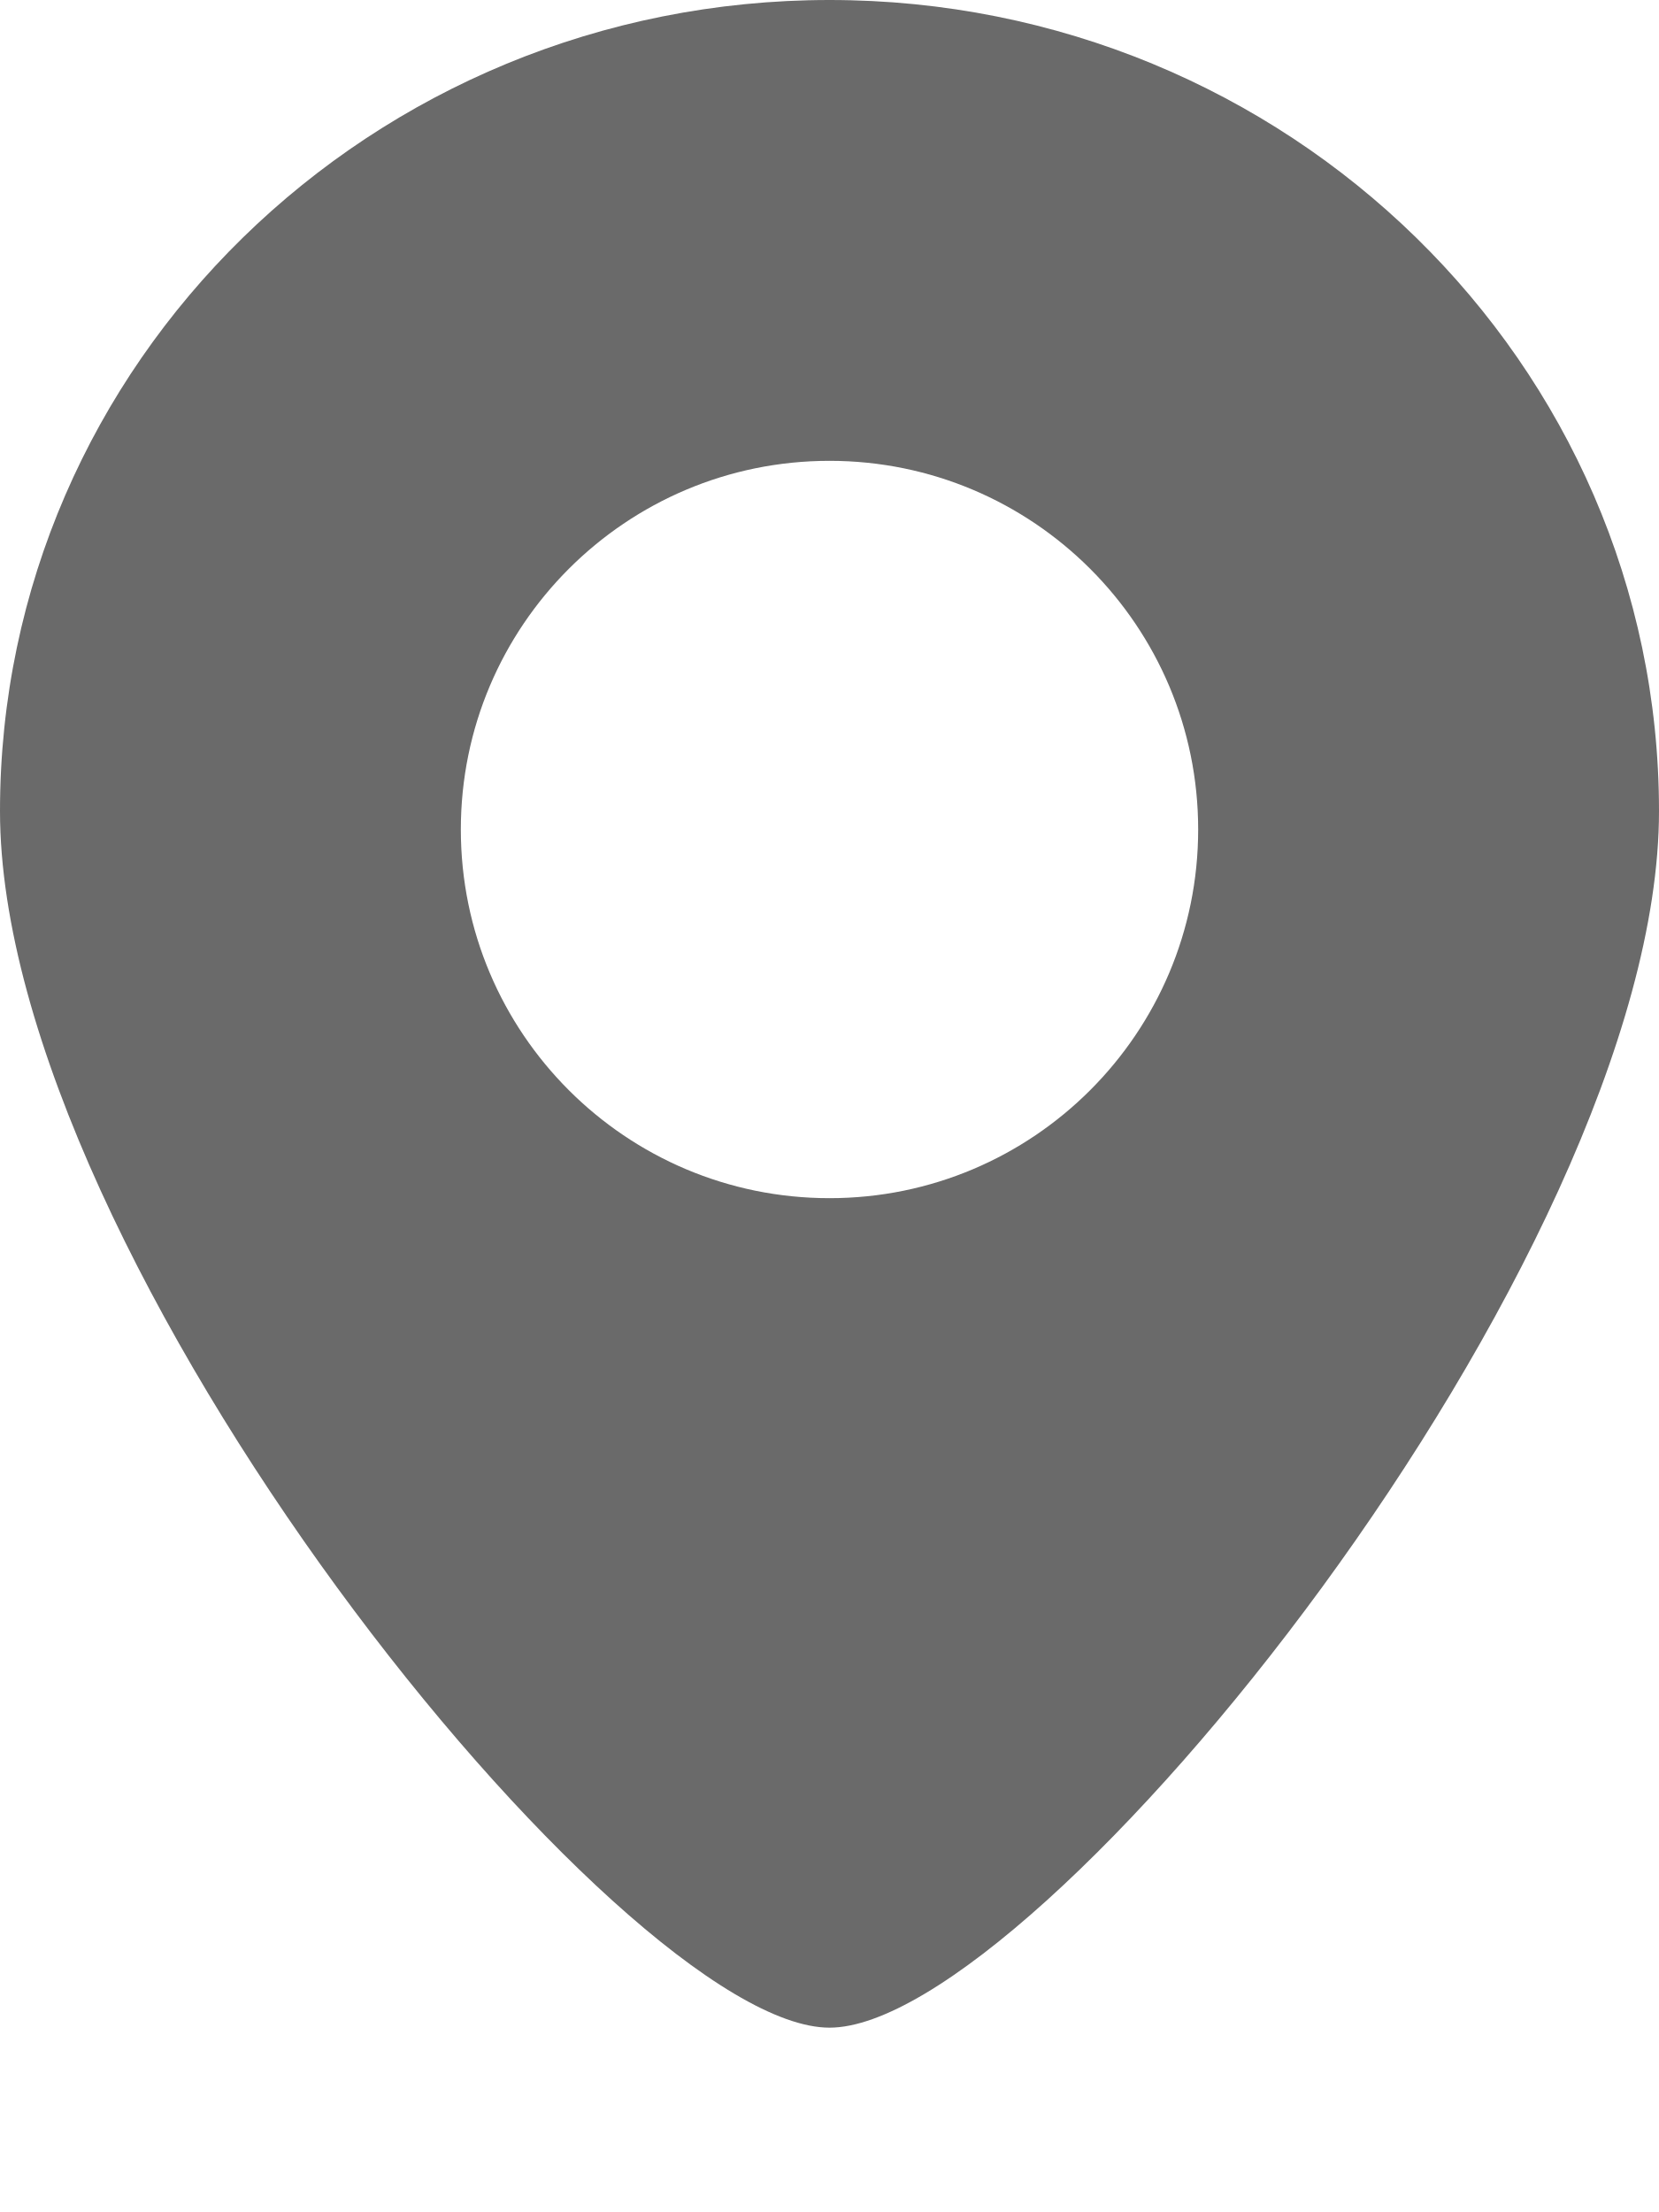
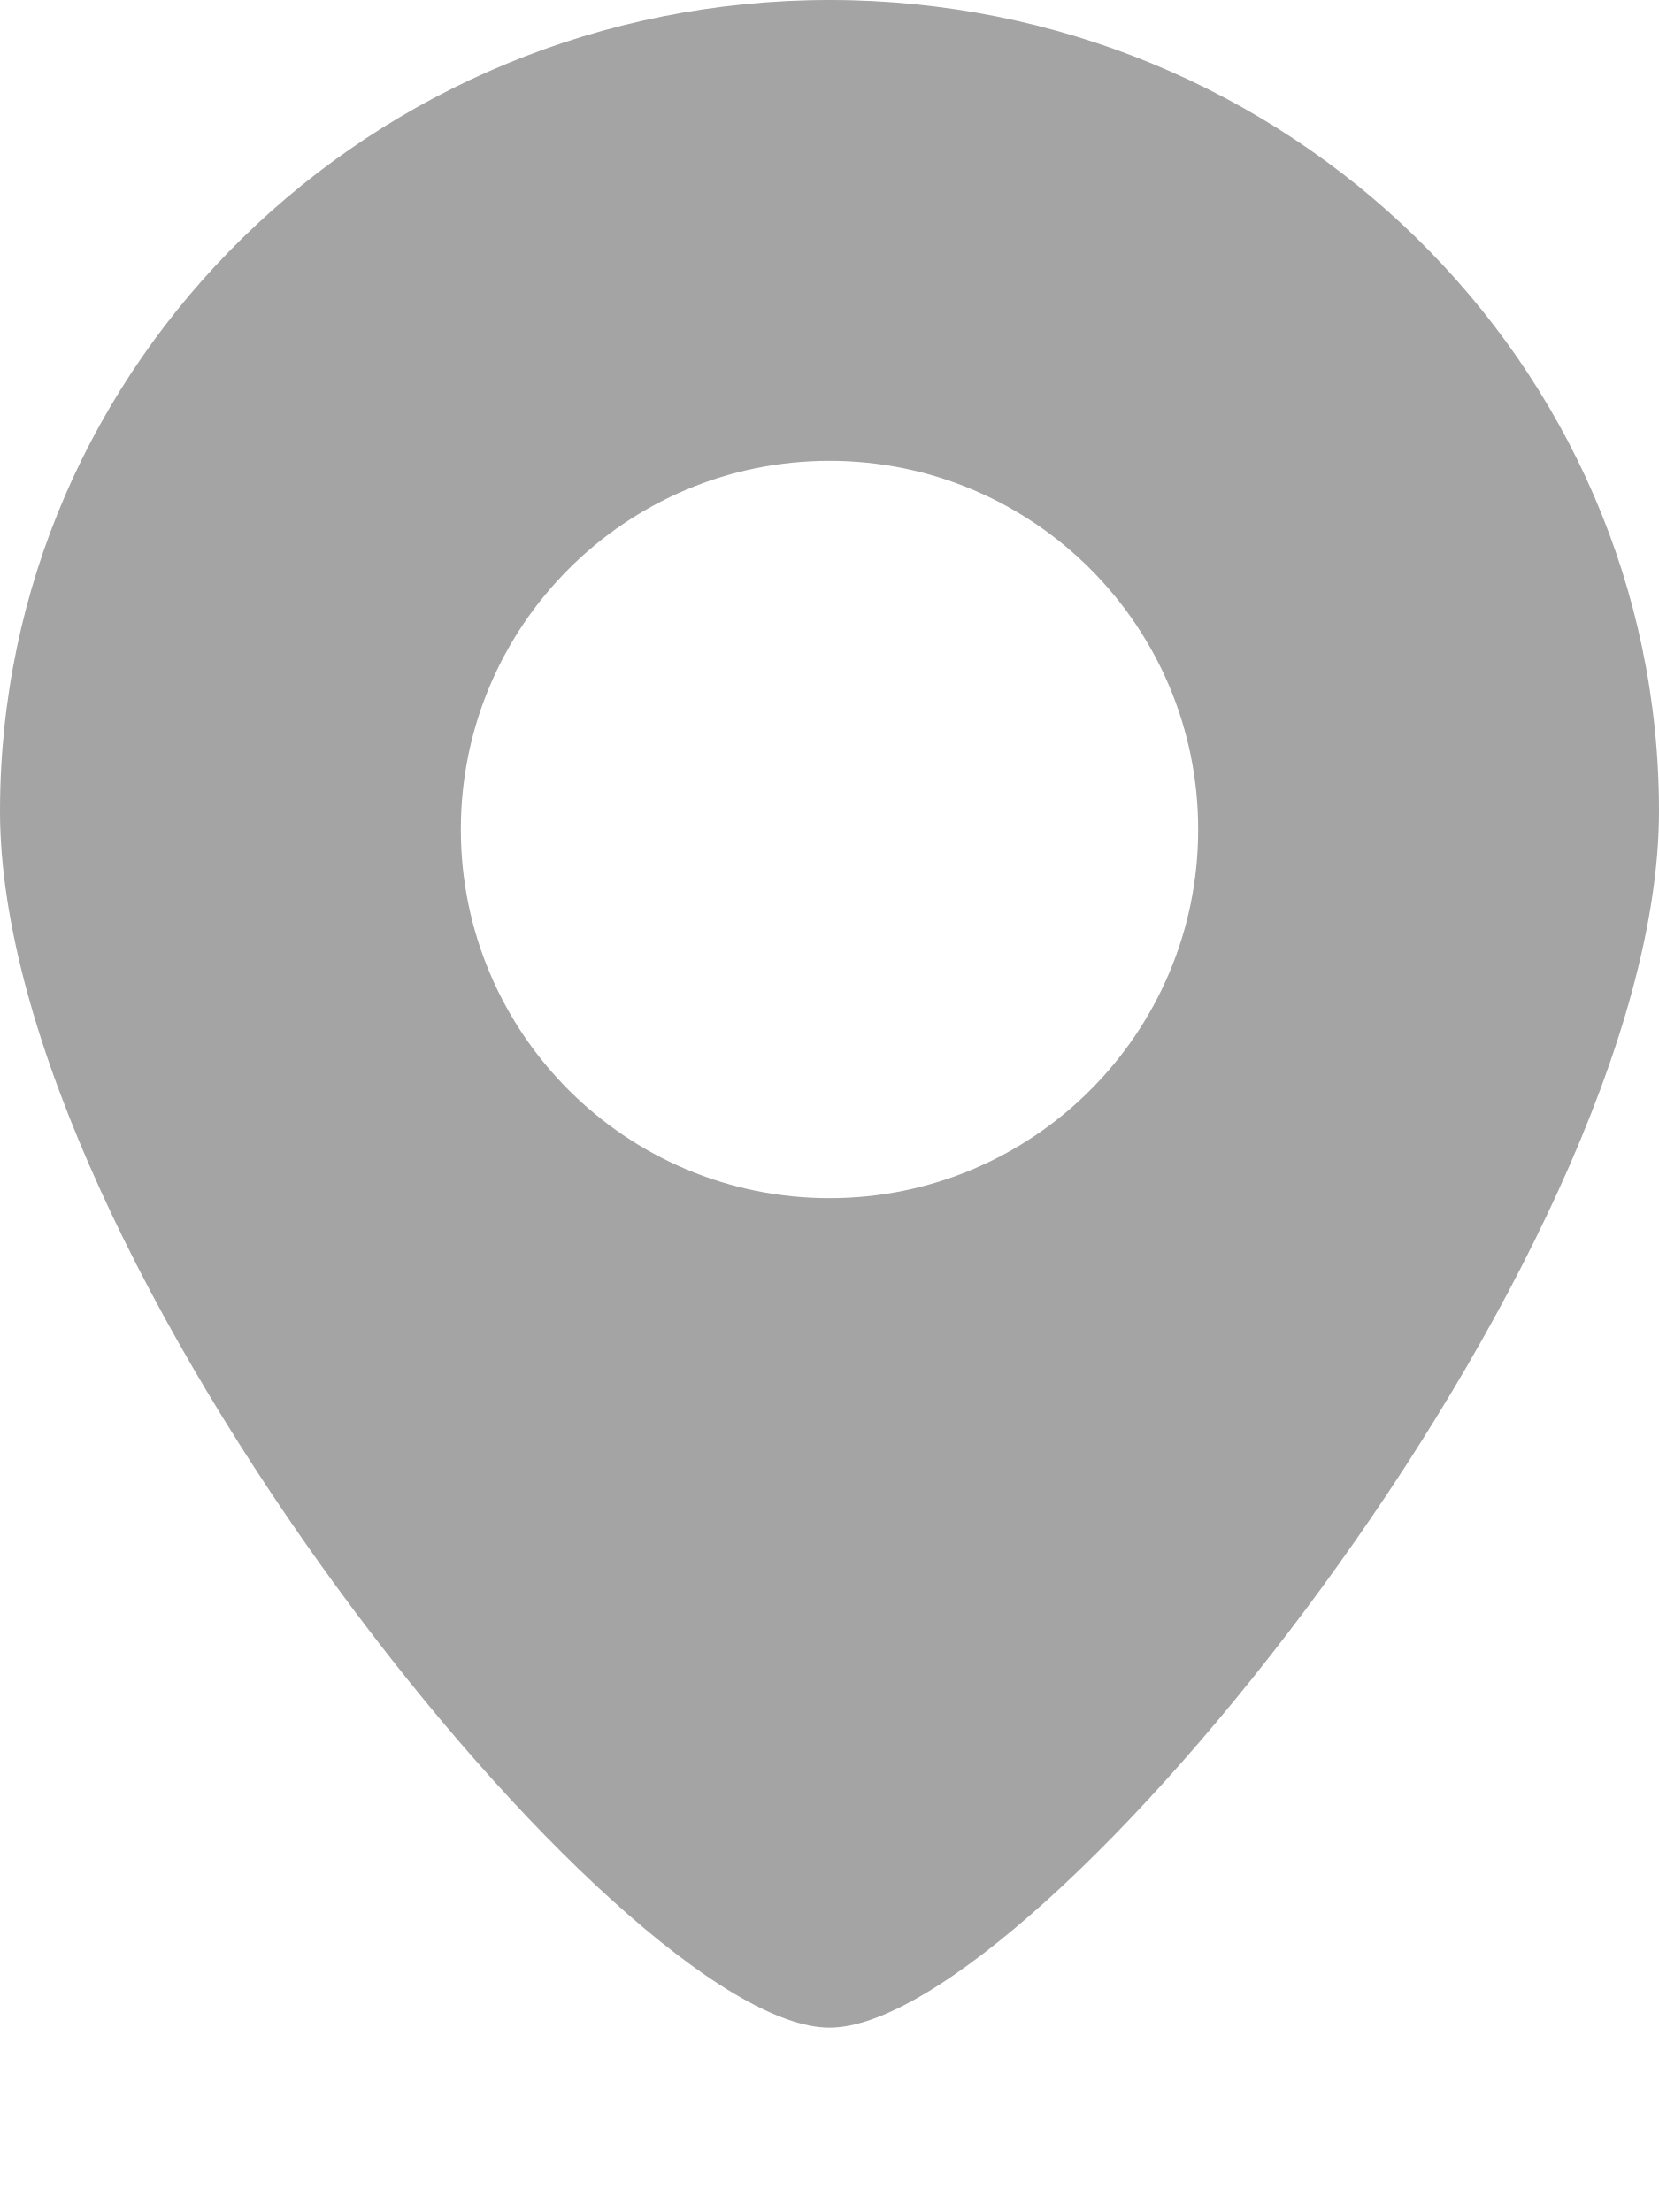
<svg xmlns="http://www.w3.org/2000/svg" width="18px" height="24px" viewBox="0 0 18 24" version="1.1">
  <defs />
  <g id="Symbols" stroke="none" stroke-width="1" fill="none" fill-rule="evenodd">
-     <g id="icn-location" class="icon" fill="#6A6A6A">
+     <g id="icn-location" fill="#A4A4A4">
      <path d="M9,22 C6.75,22 0,13.66 0,8.8 C0,3.94 4.029,0 9,0 C13.971,0 18,3.94 18,8.8 C18,13.66 11.25,22 9,22 Z M9,13 C11.209,13 13,11.209 13,9 C13,6.791 11.209,5 9,5 C6.791,5 5,6.791 5,9 C5,11.209 6.791,13 9,13 Z" />
    </g>
  </g>
</svg>
